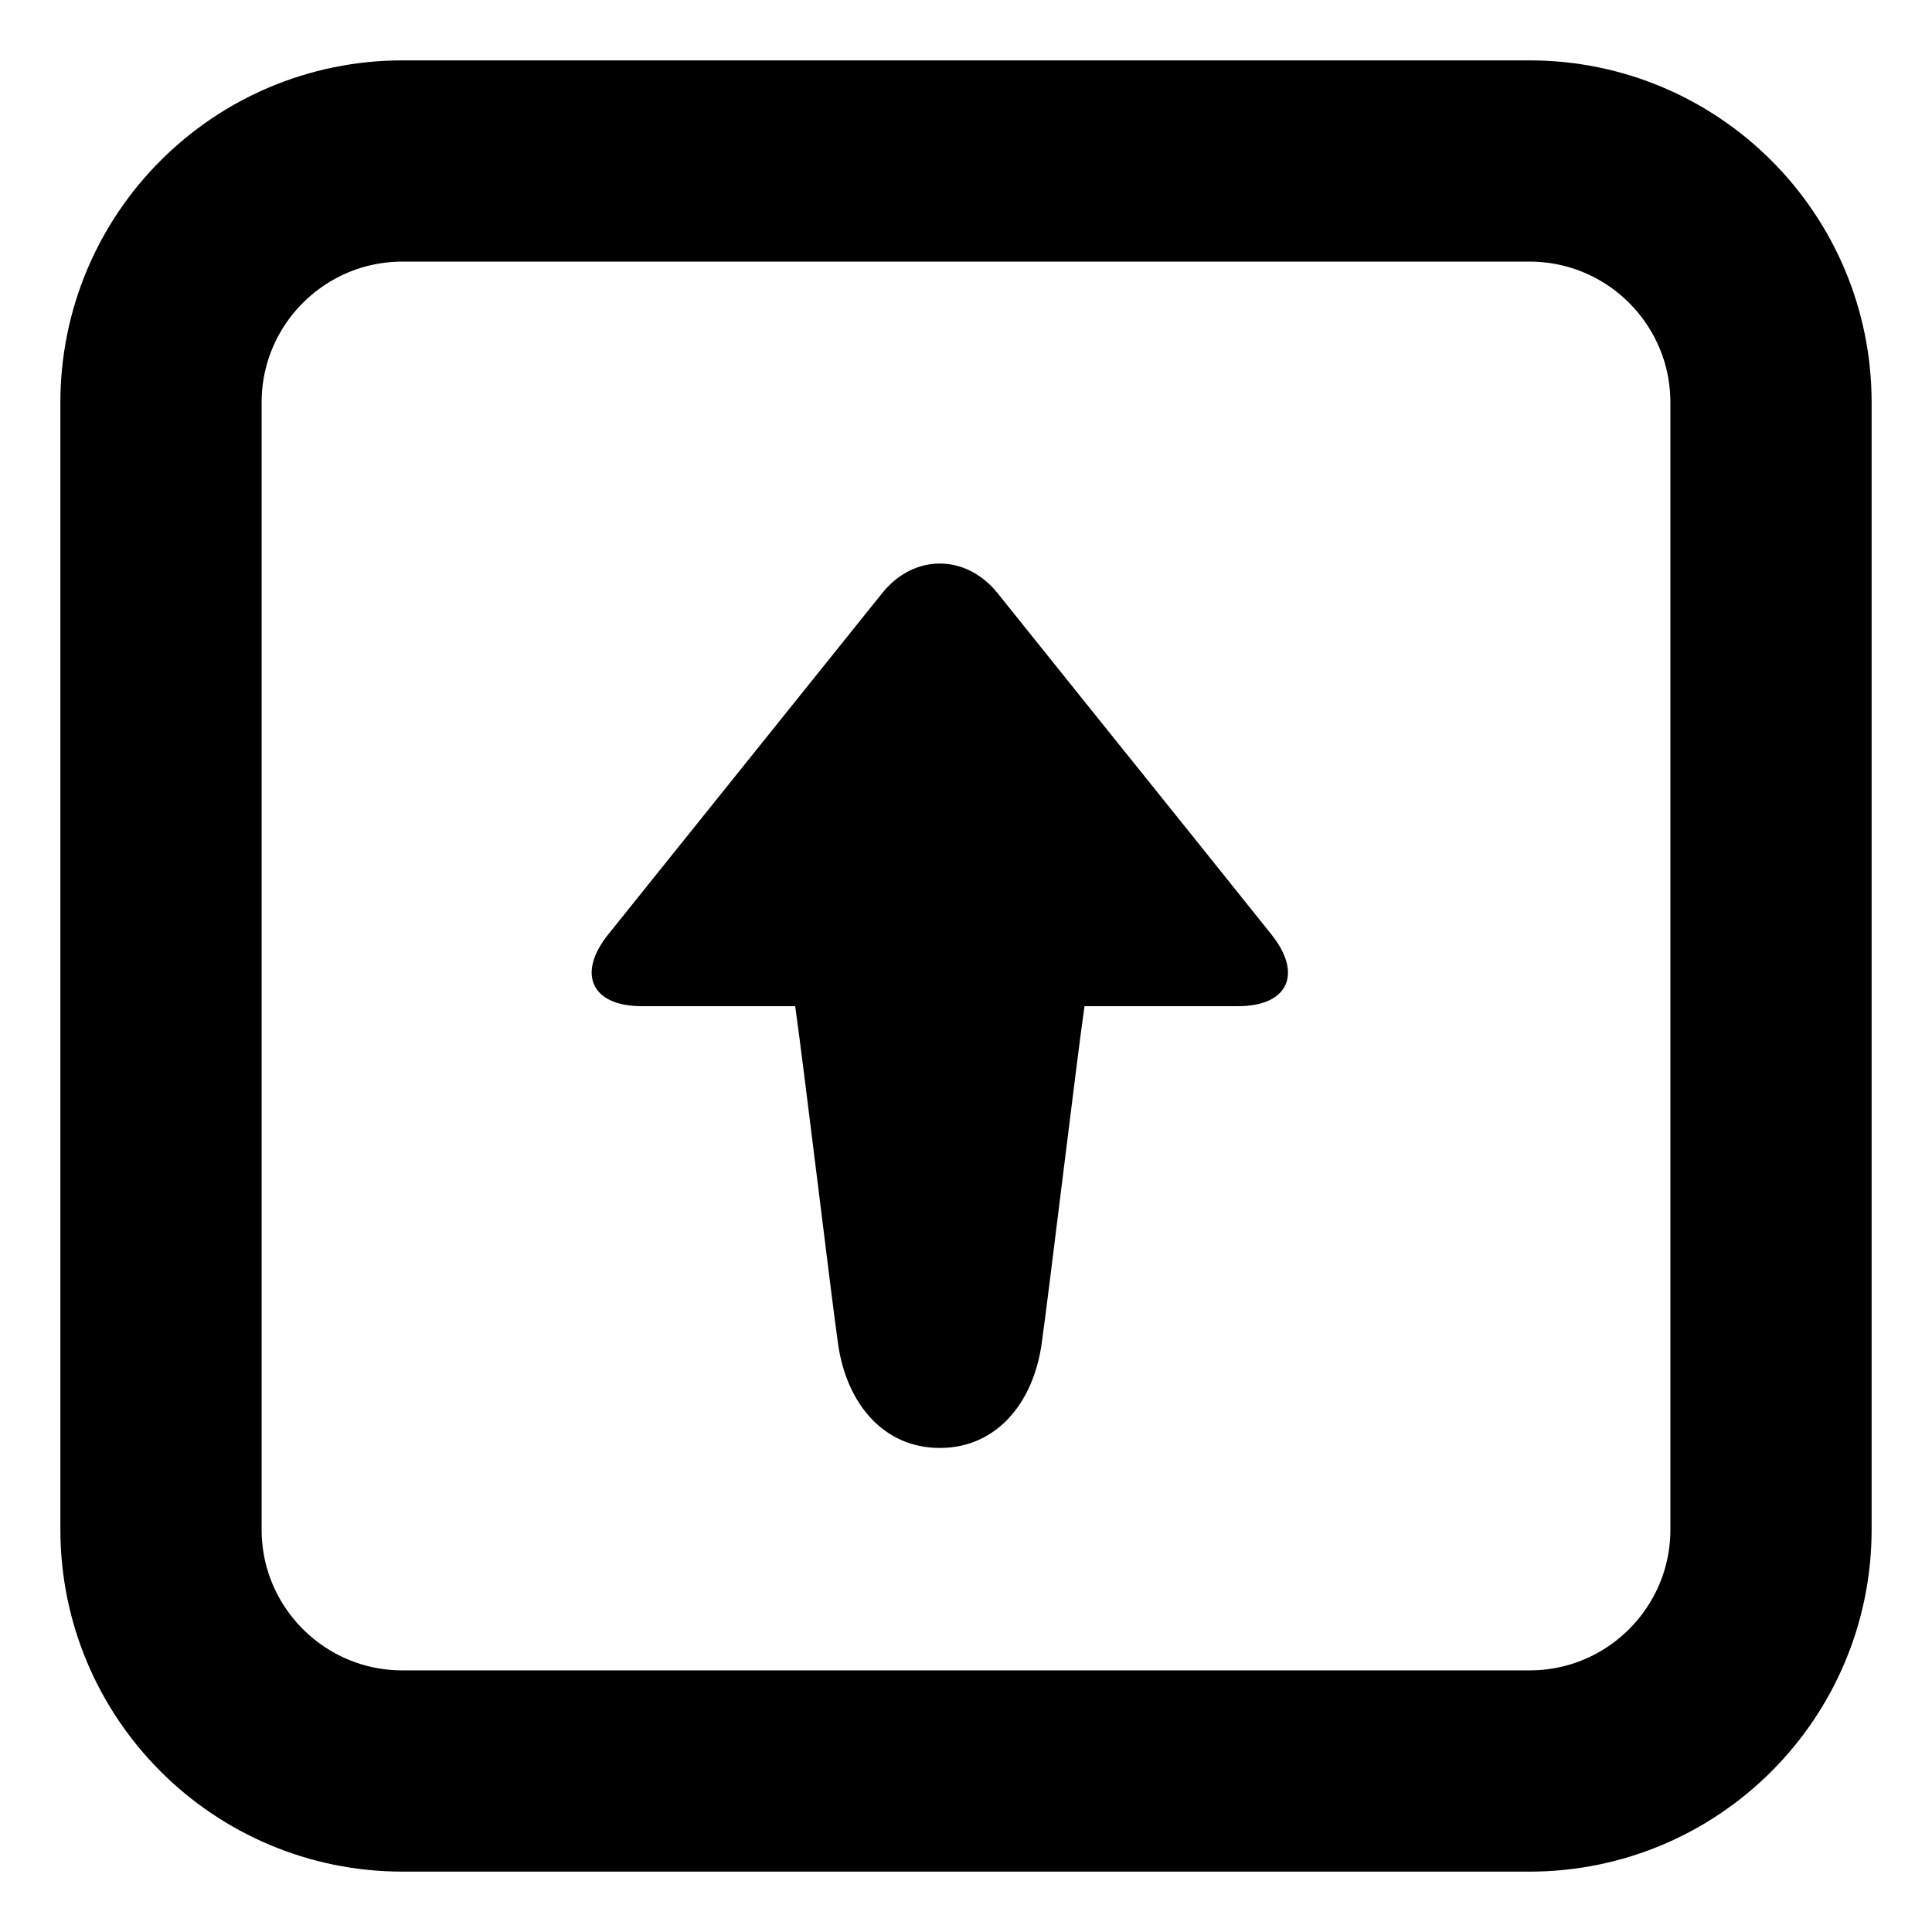
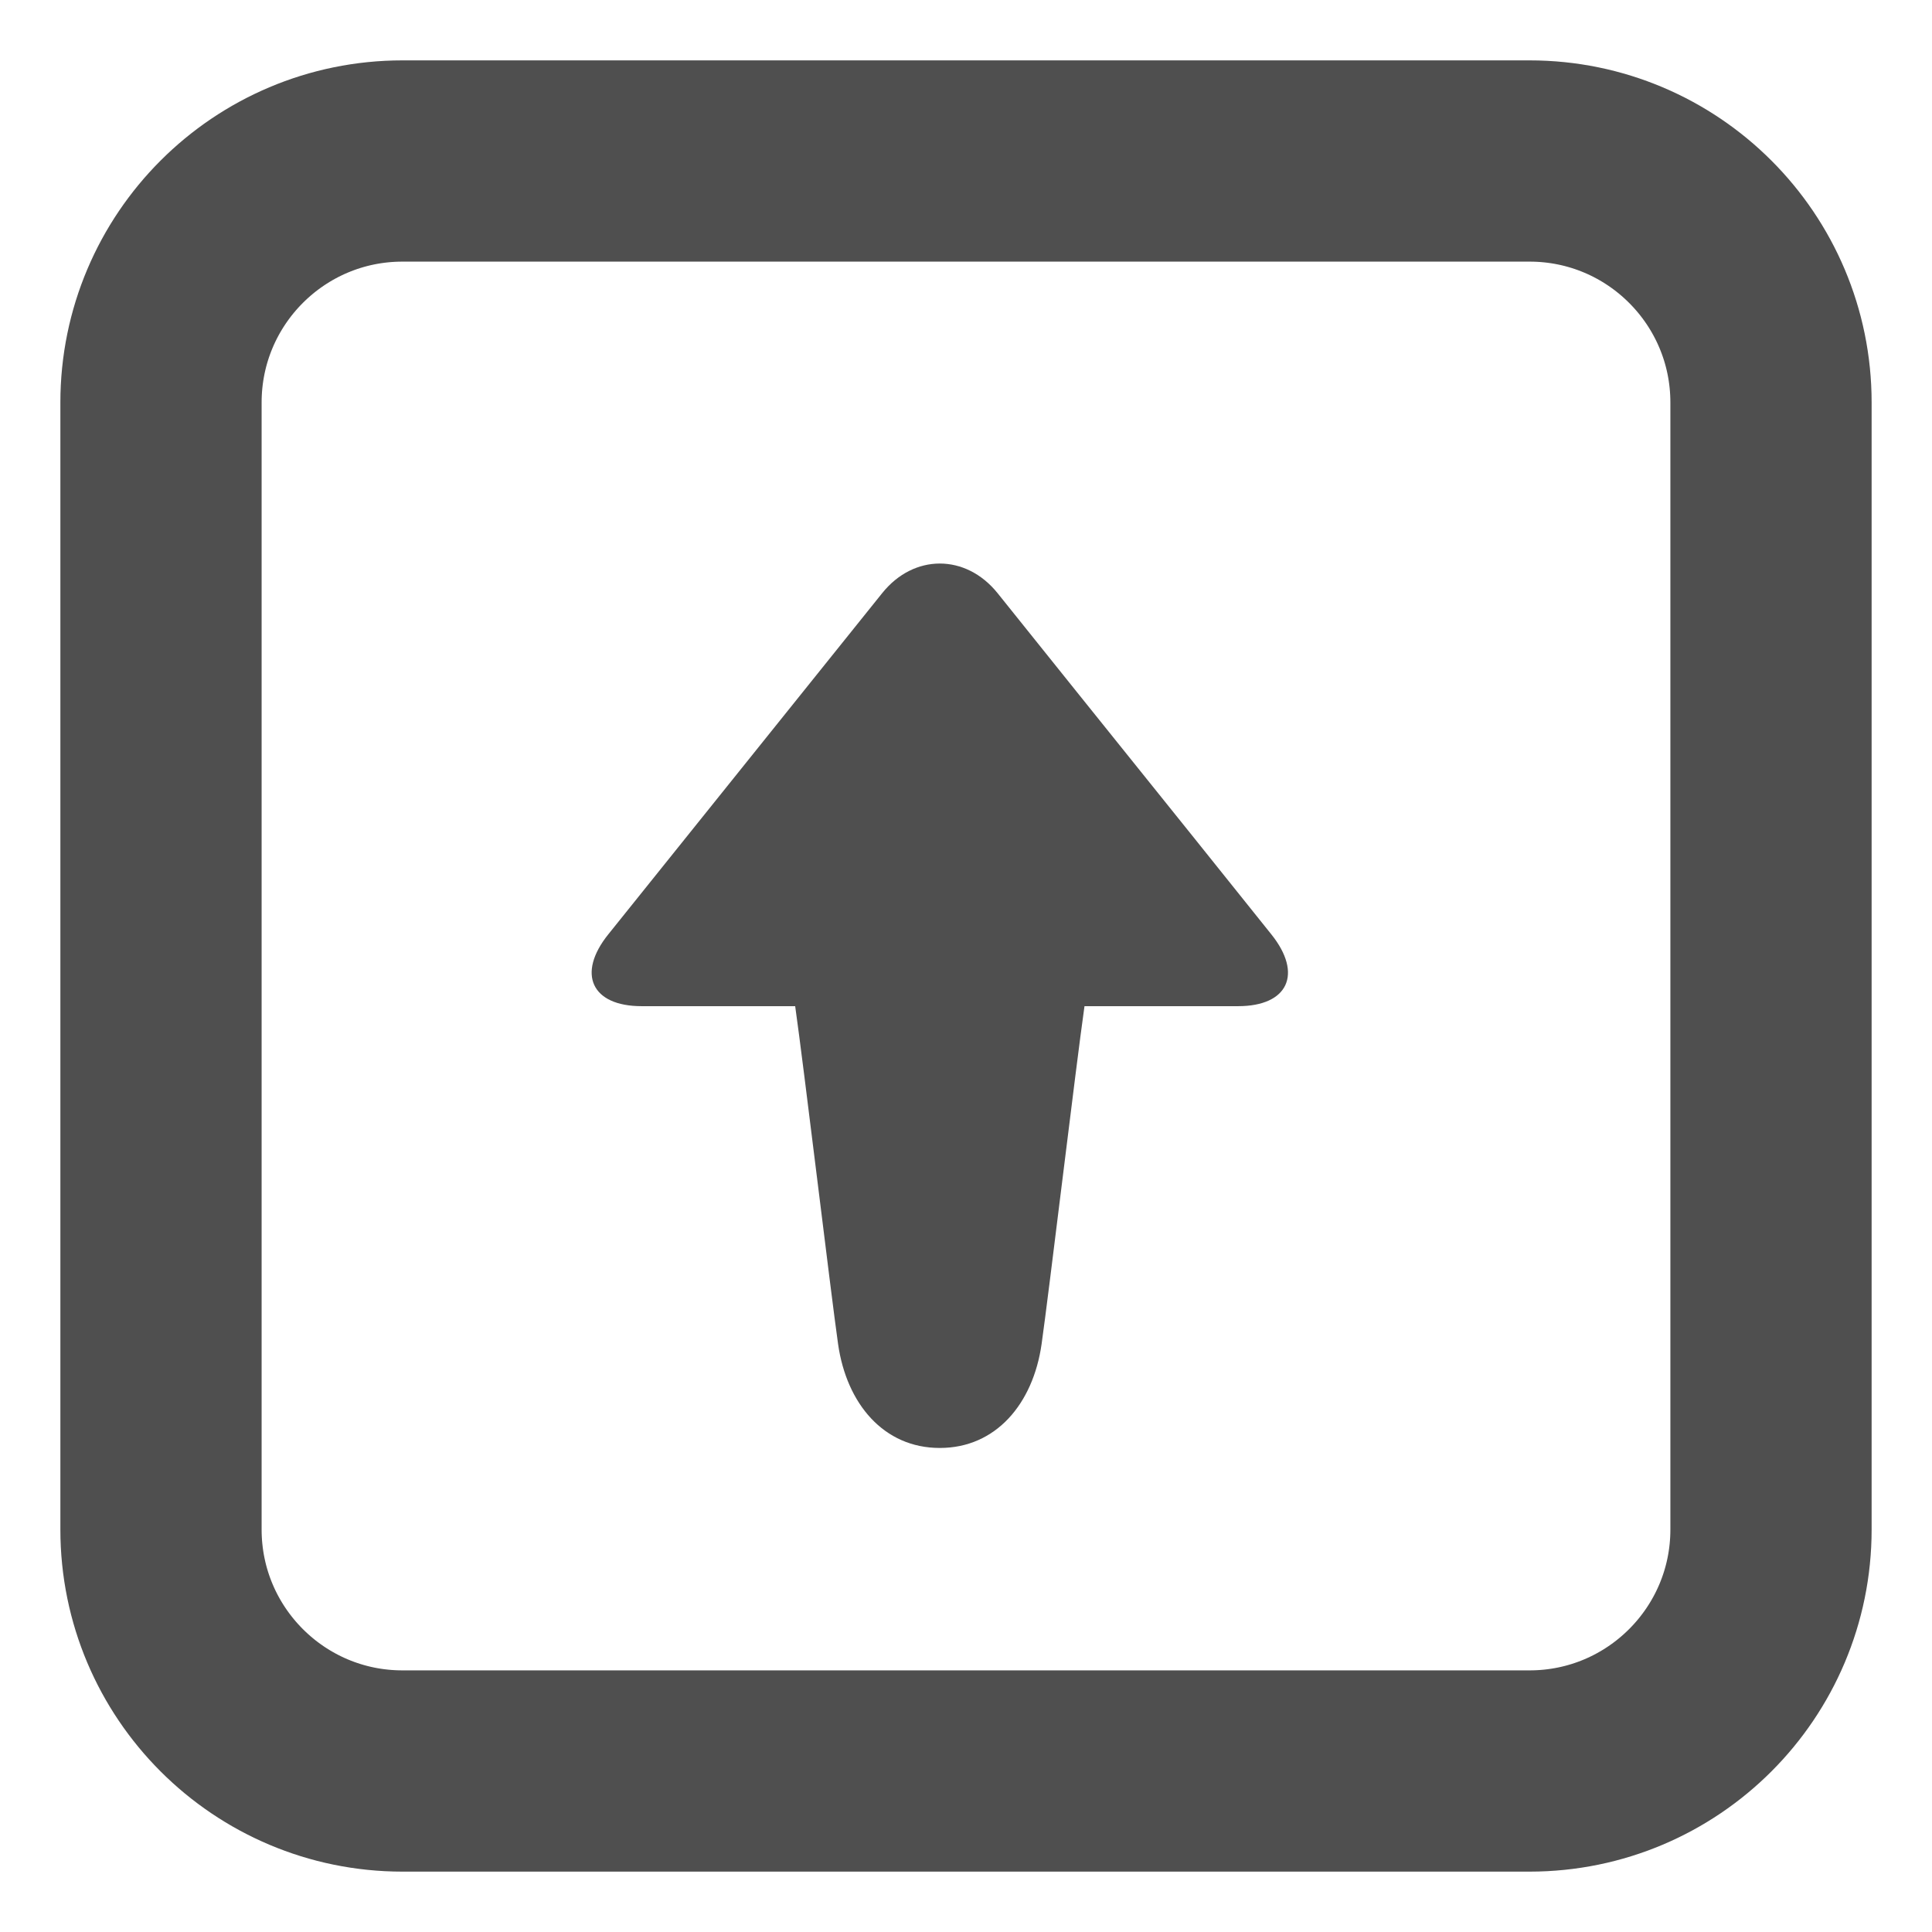
<svg xmlns="http://www.w3.org/2000/svg" viewBox="0 0 24 24" width="24px" height="24px" focusable="false" aria-hidden="false" aria-labelledby="f2df52fca65e2437" role="img">
  <g transform="translate(2 2) rotate(90 10 10)" fill="none" fill-rule="evenodd">
-     <path d="M5.368 11.041l1.227.985 1.785 1.433 1.226.984c.491.395.893.208.893-.413v-1.908c.743-.106 3.574-.444 4.198-.533.742-.106 1.29-.568 1.29-1.262v-.003c0-.695-.548-1.157-1.29-1.263-.624-.089-3.455-.427-4.198-.533V6.62c0-.621-.401-.807-.892-.413L8.38 7.19 6.595 8.624l-1.227.984c-.49.395-.49 1.04 0 1.433" fill="currentColor" fill-rule="nonzero" />
-     <rect stroke="currentColor" stroke-width="2.5" width="20" height="20" rx="3" />
+     <path d="M5.368 11.041l1.227.985 1.785 1.433 1.226.984c.491.395.893.208.893-.413v-1.908c.743-.106 3.574-.444 4.198-.533.742-.106 1.29-.568 1.29-1.262v-.003c0-.695-.548-1.157-1.29-1.263-.624-.089-3.455-.427-4.198-.533V6.62c0-.621-.401-.807-.892-.413L8.38 7.19 6.595 8.624l-1.227.984c-.49.395-.49 1.04 0 1.433" fill="#4F4F4F" />
+     <rect stroke="#4F4F4F" stroke-width="2.5" width="20" height="20" rx="3" />
  </g>
</svg>
